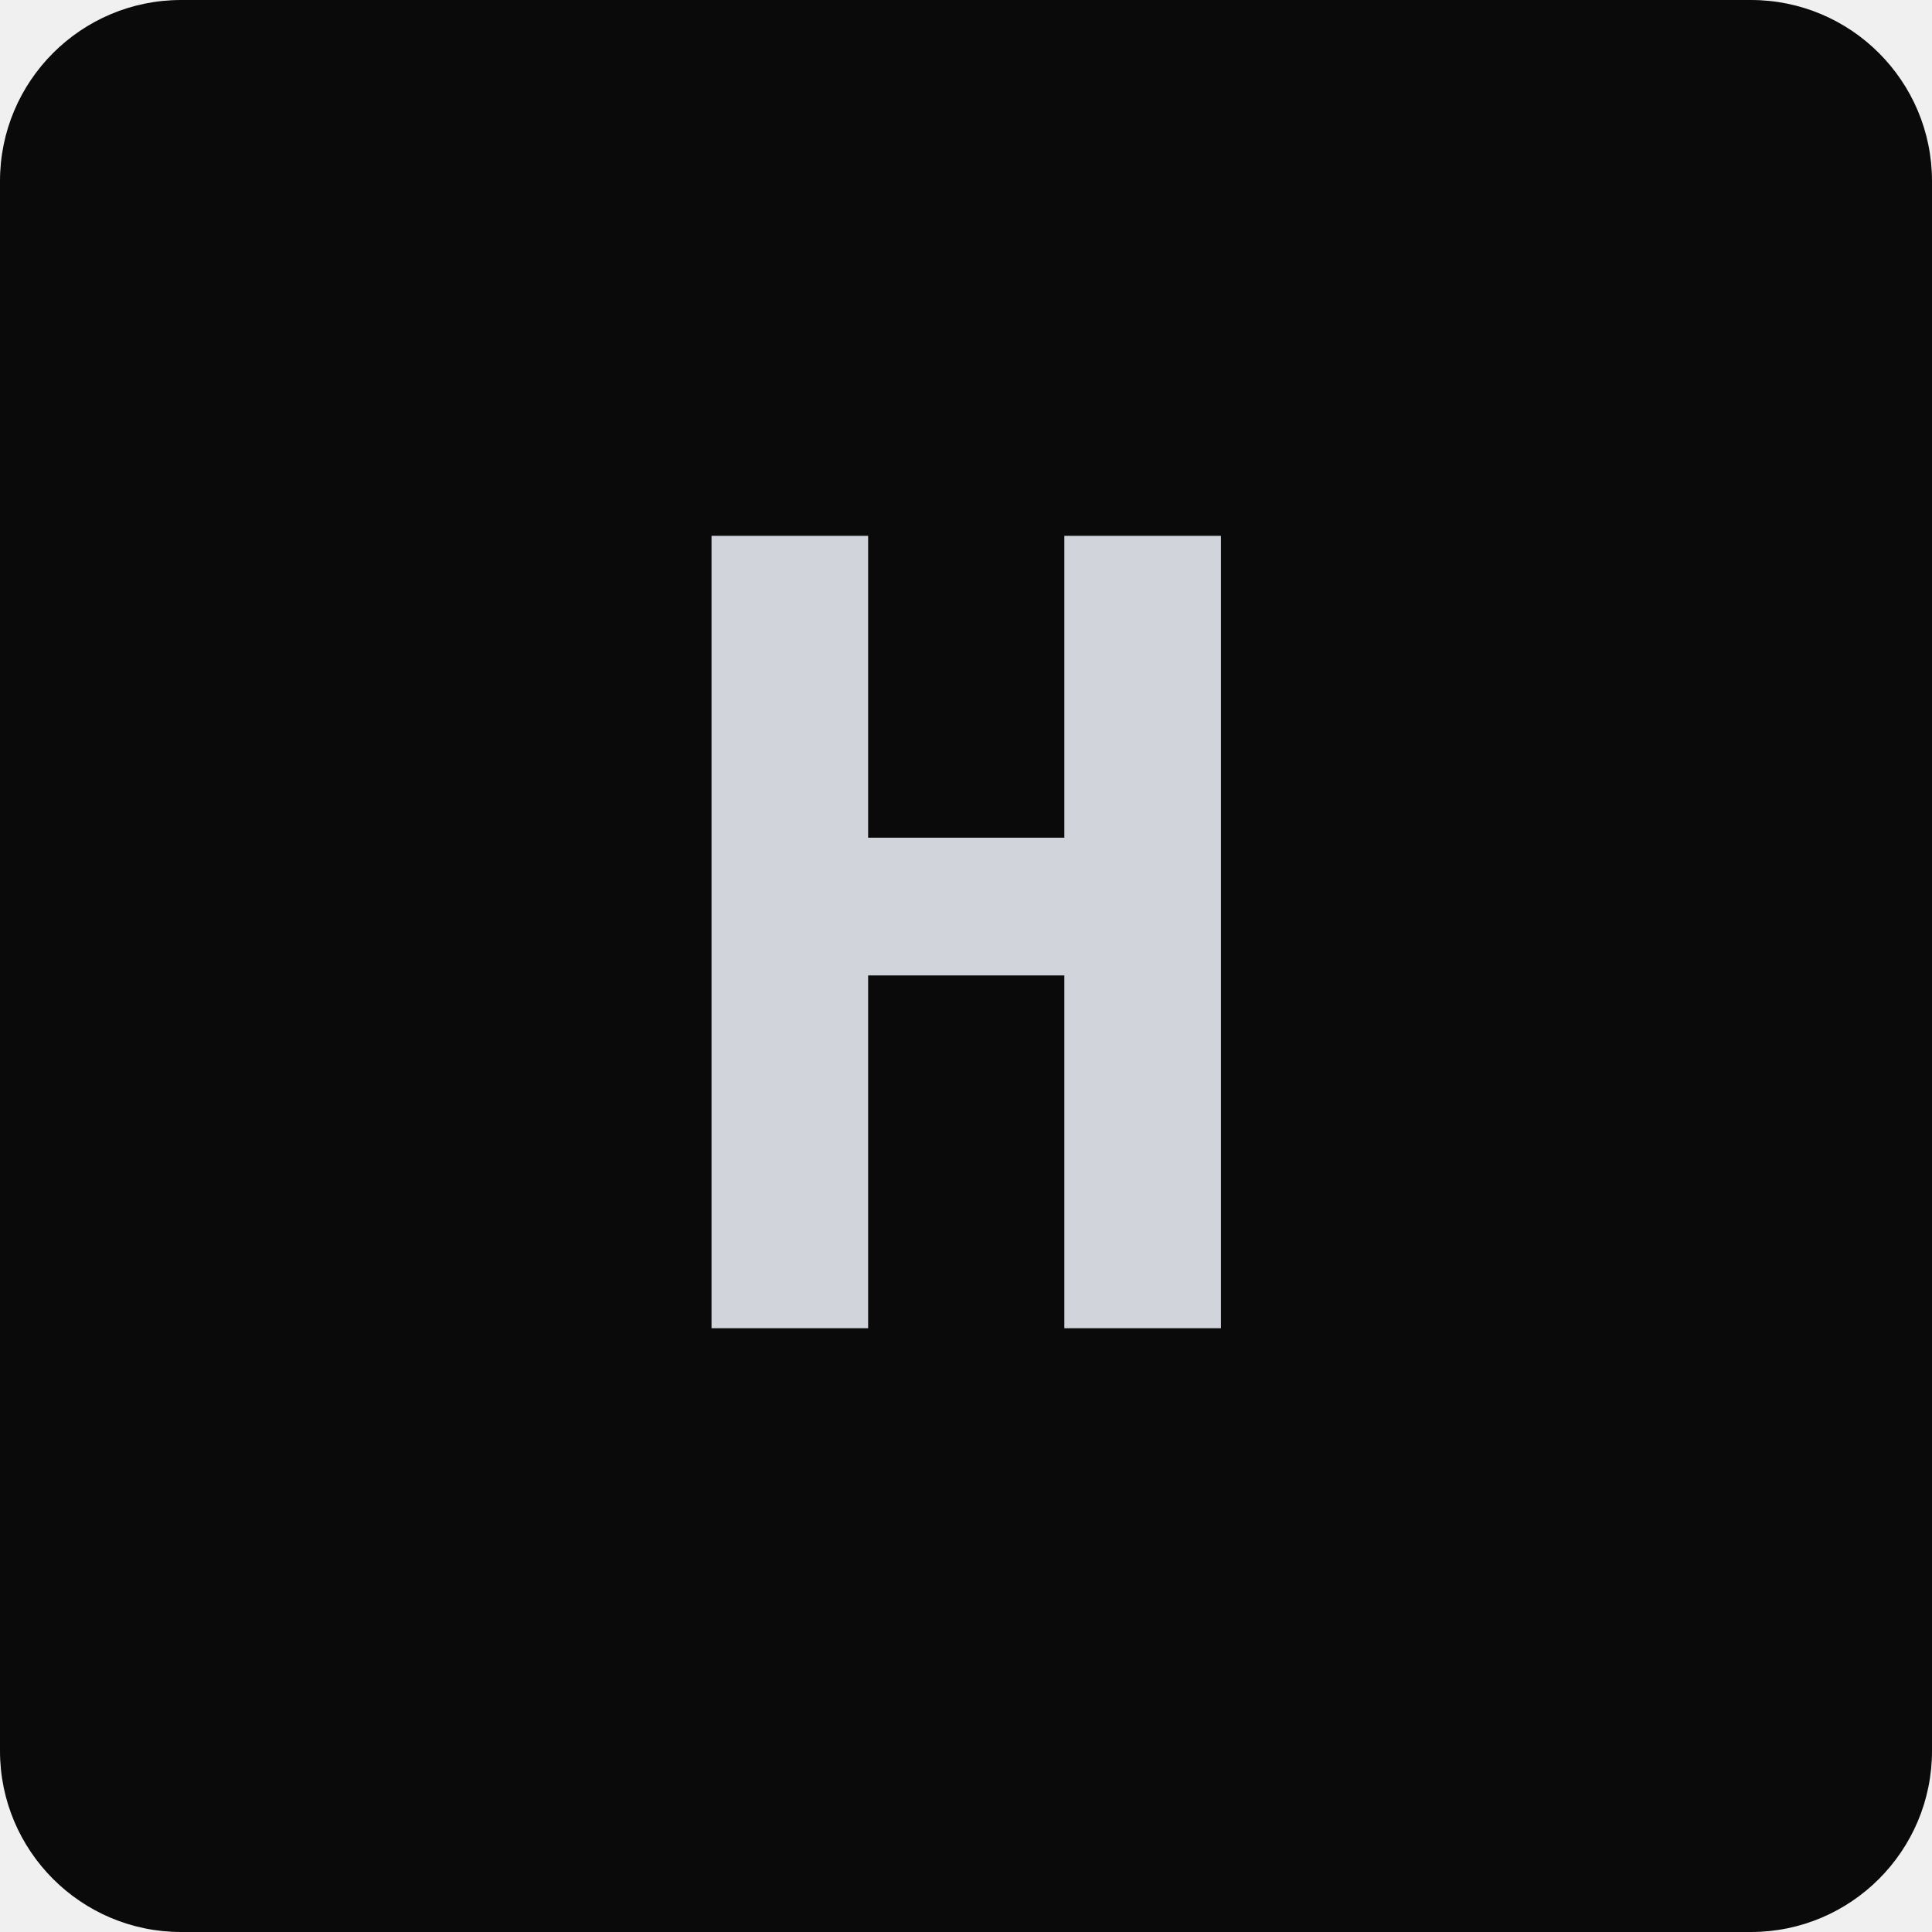
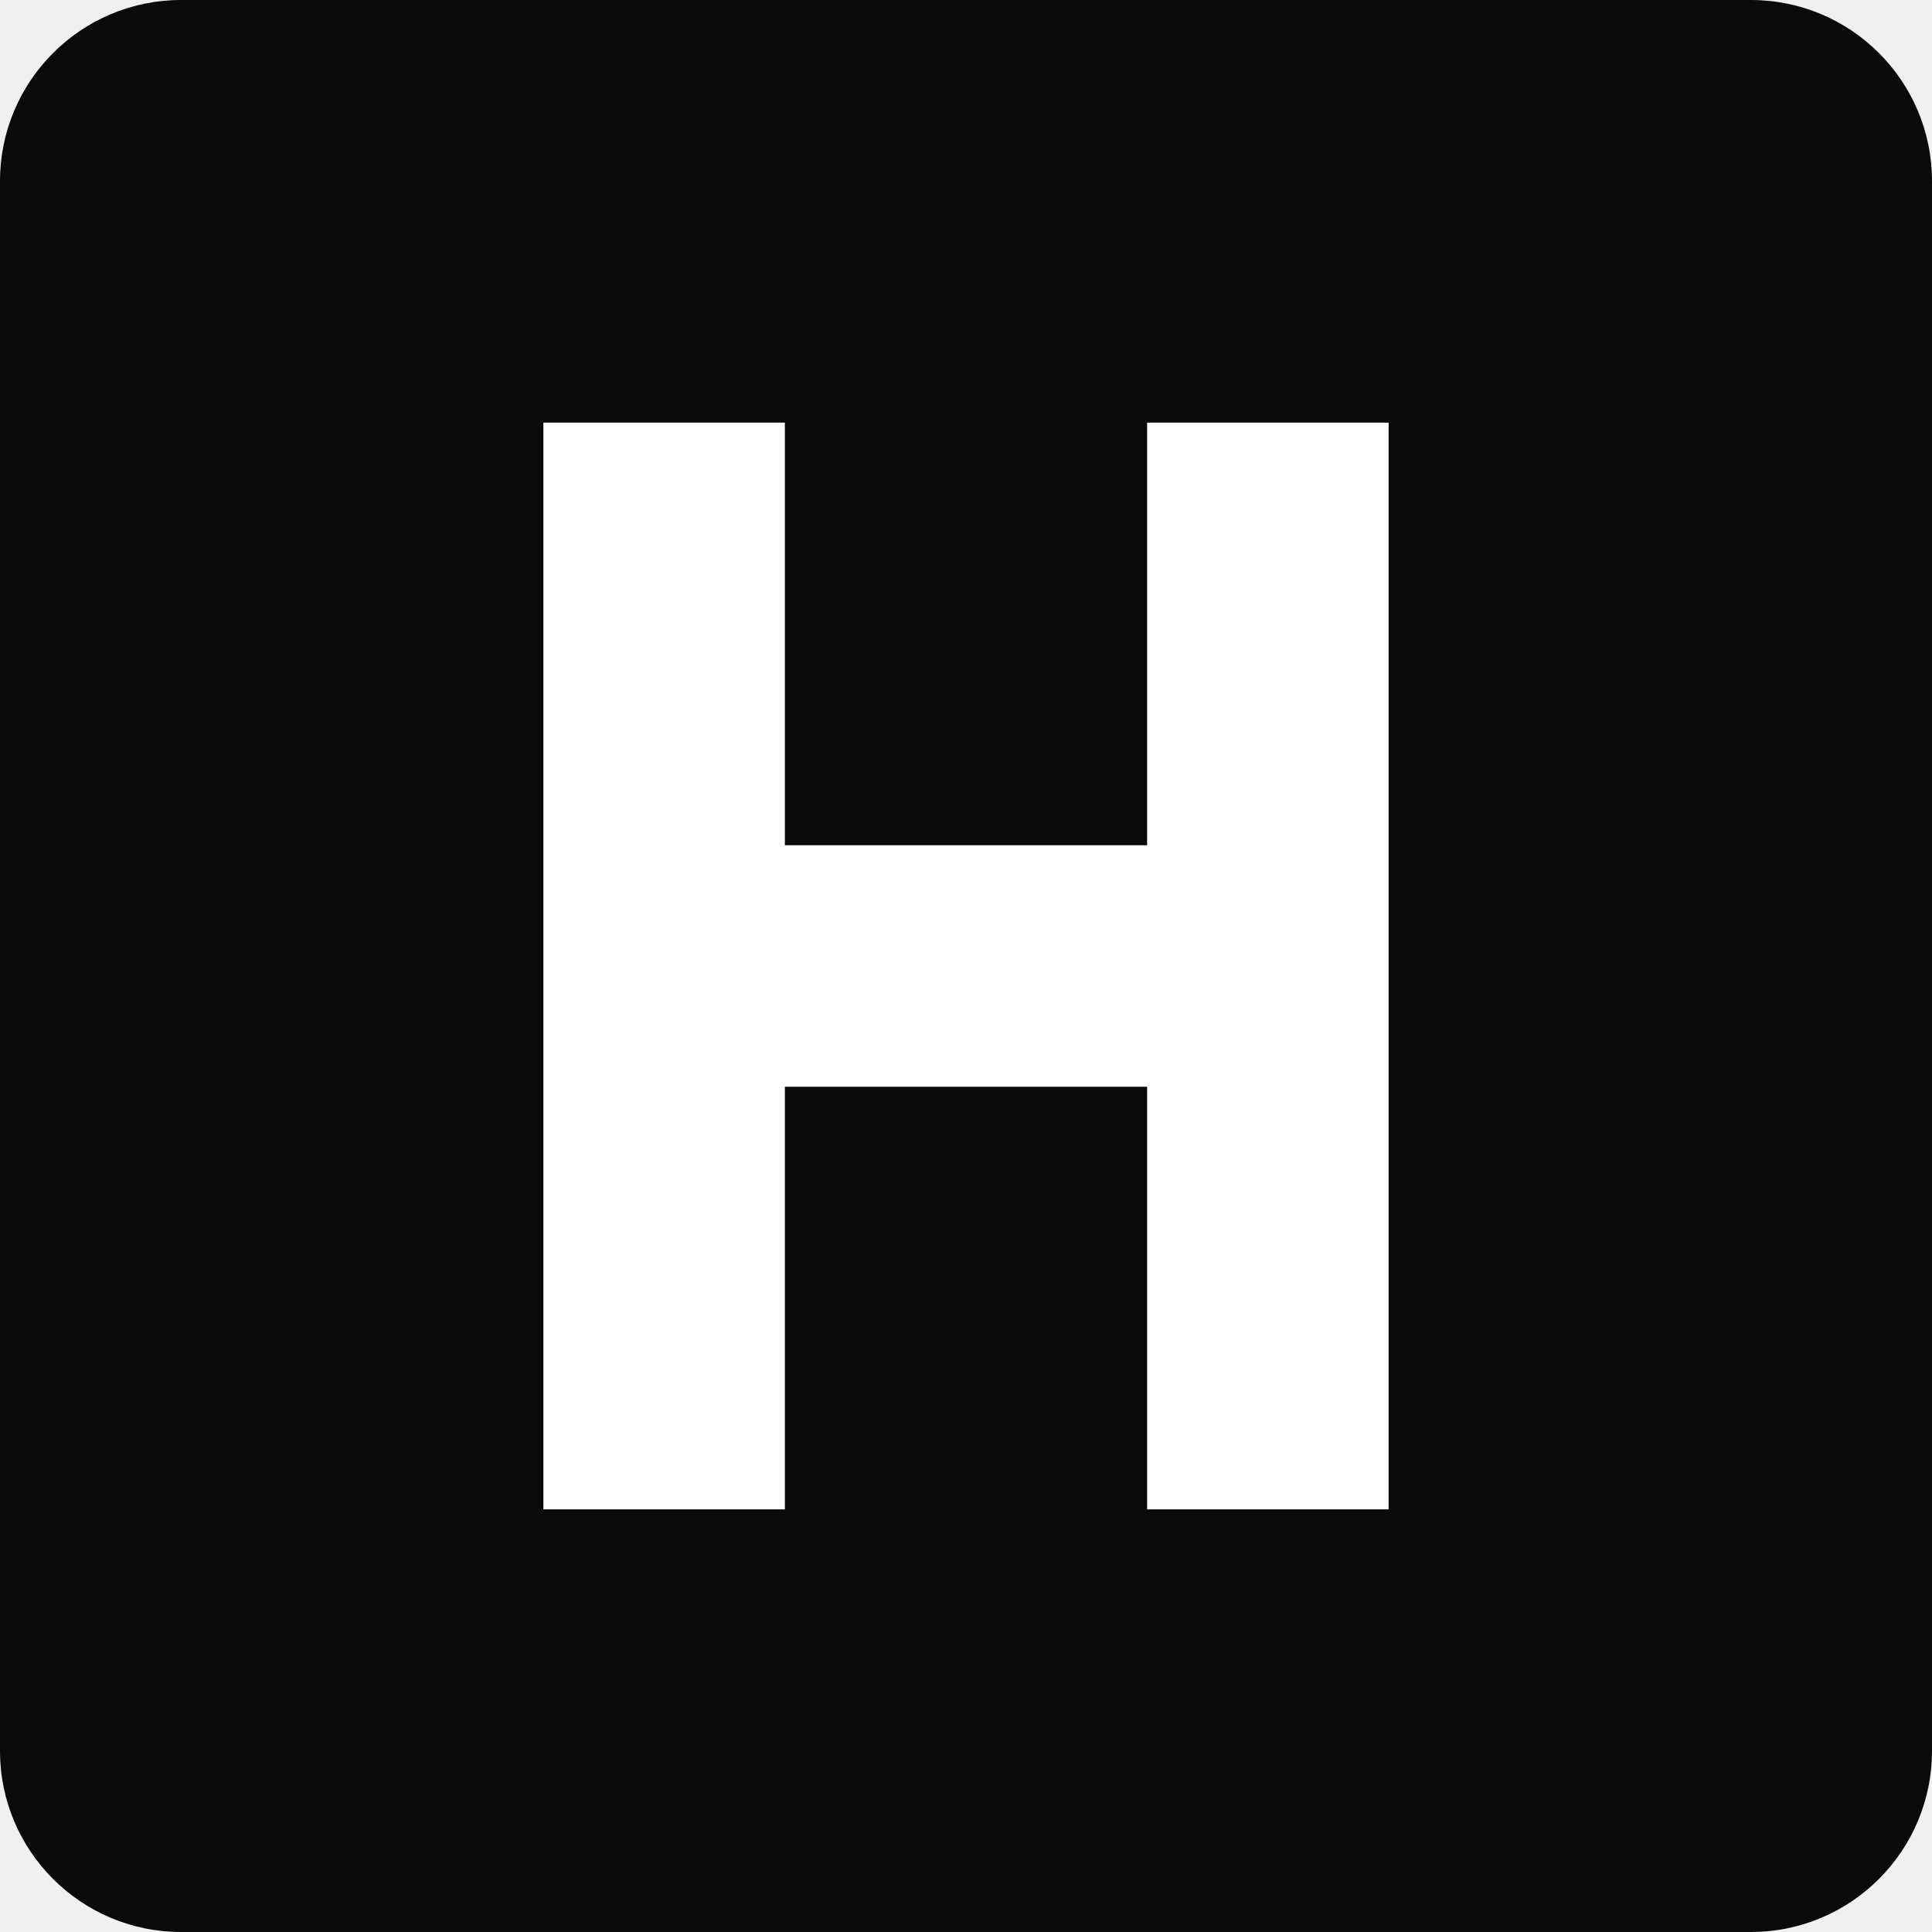
<svg xmlns="http://www.w3.org/2000/svg" viewBox="0 0 32 32">
  <rect width="32" height="32" rx="3" fill="#0a0a0a" />
-   <text x="16" y="22" font-family="ui-monospace, Menlo, monospace" font-size="18" font-weight="700" fill="#d1d5db" text-anchor="middle">H</text>
+   <path d="M9 7 H13 V14 H19 V7 H23 V25 H19 V18 H13 V25 H9 Z" fill="#ffffff" />
</svg>
